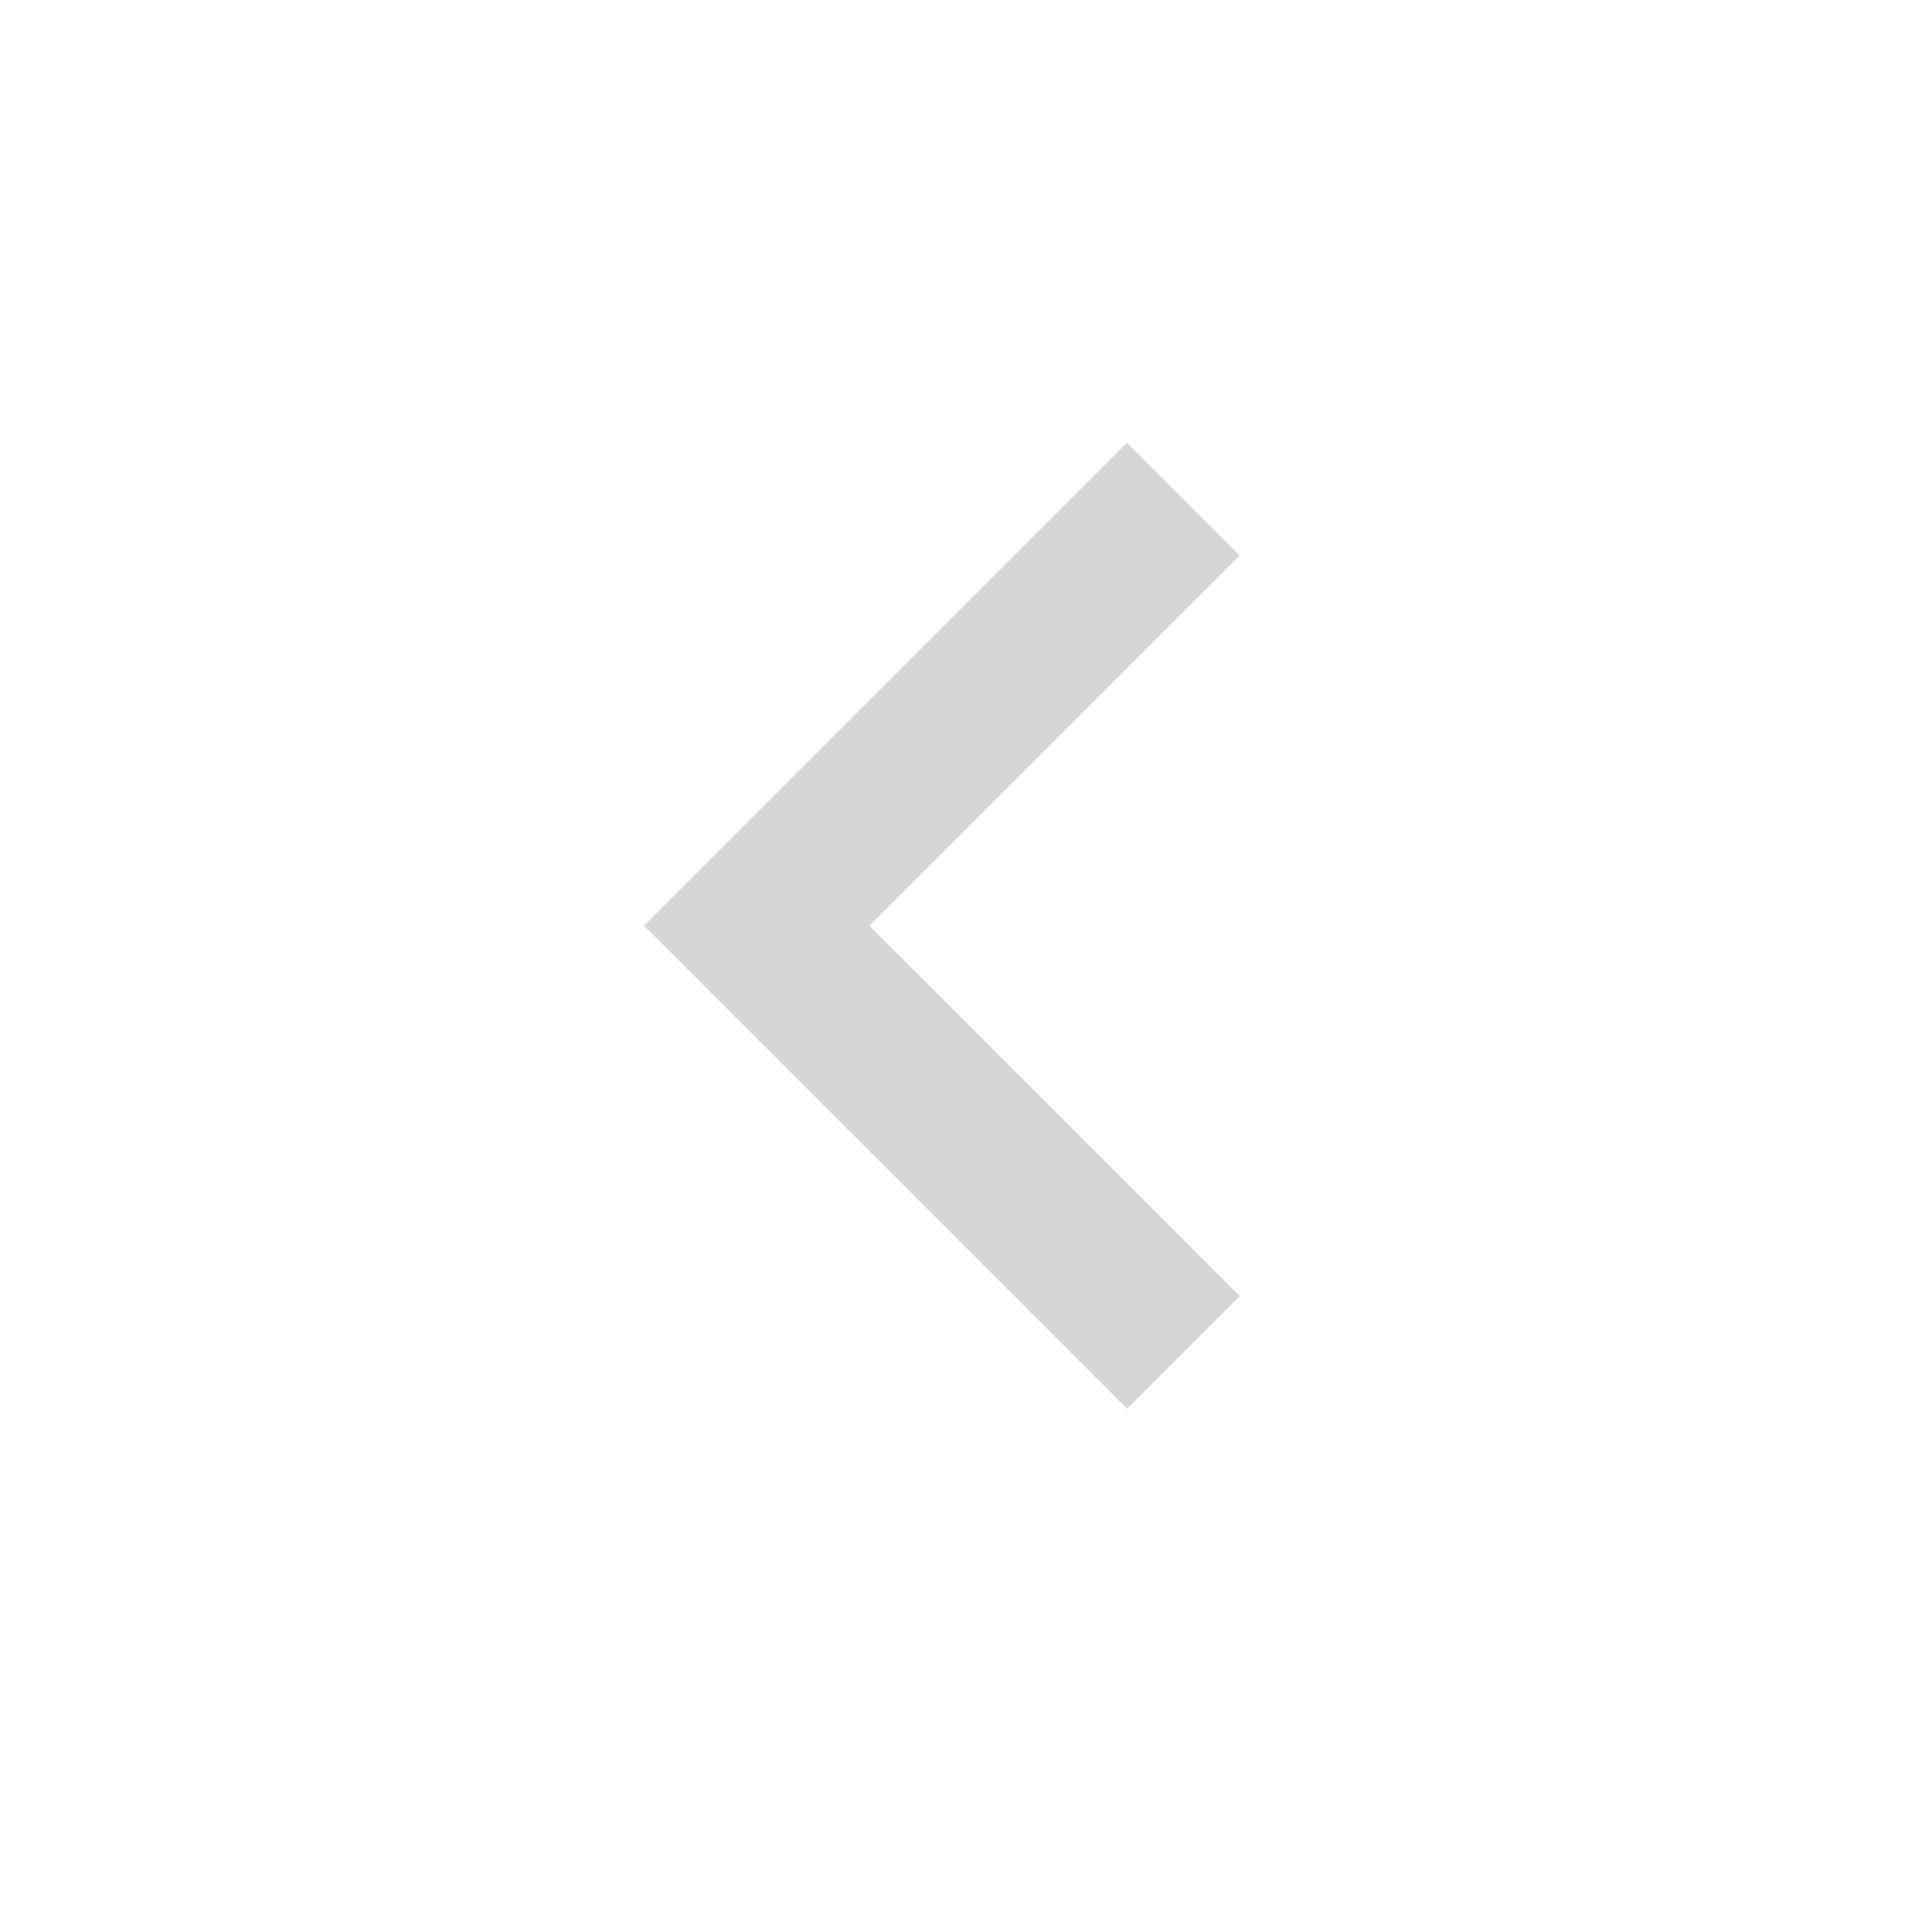
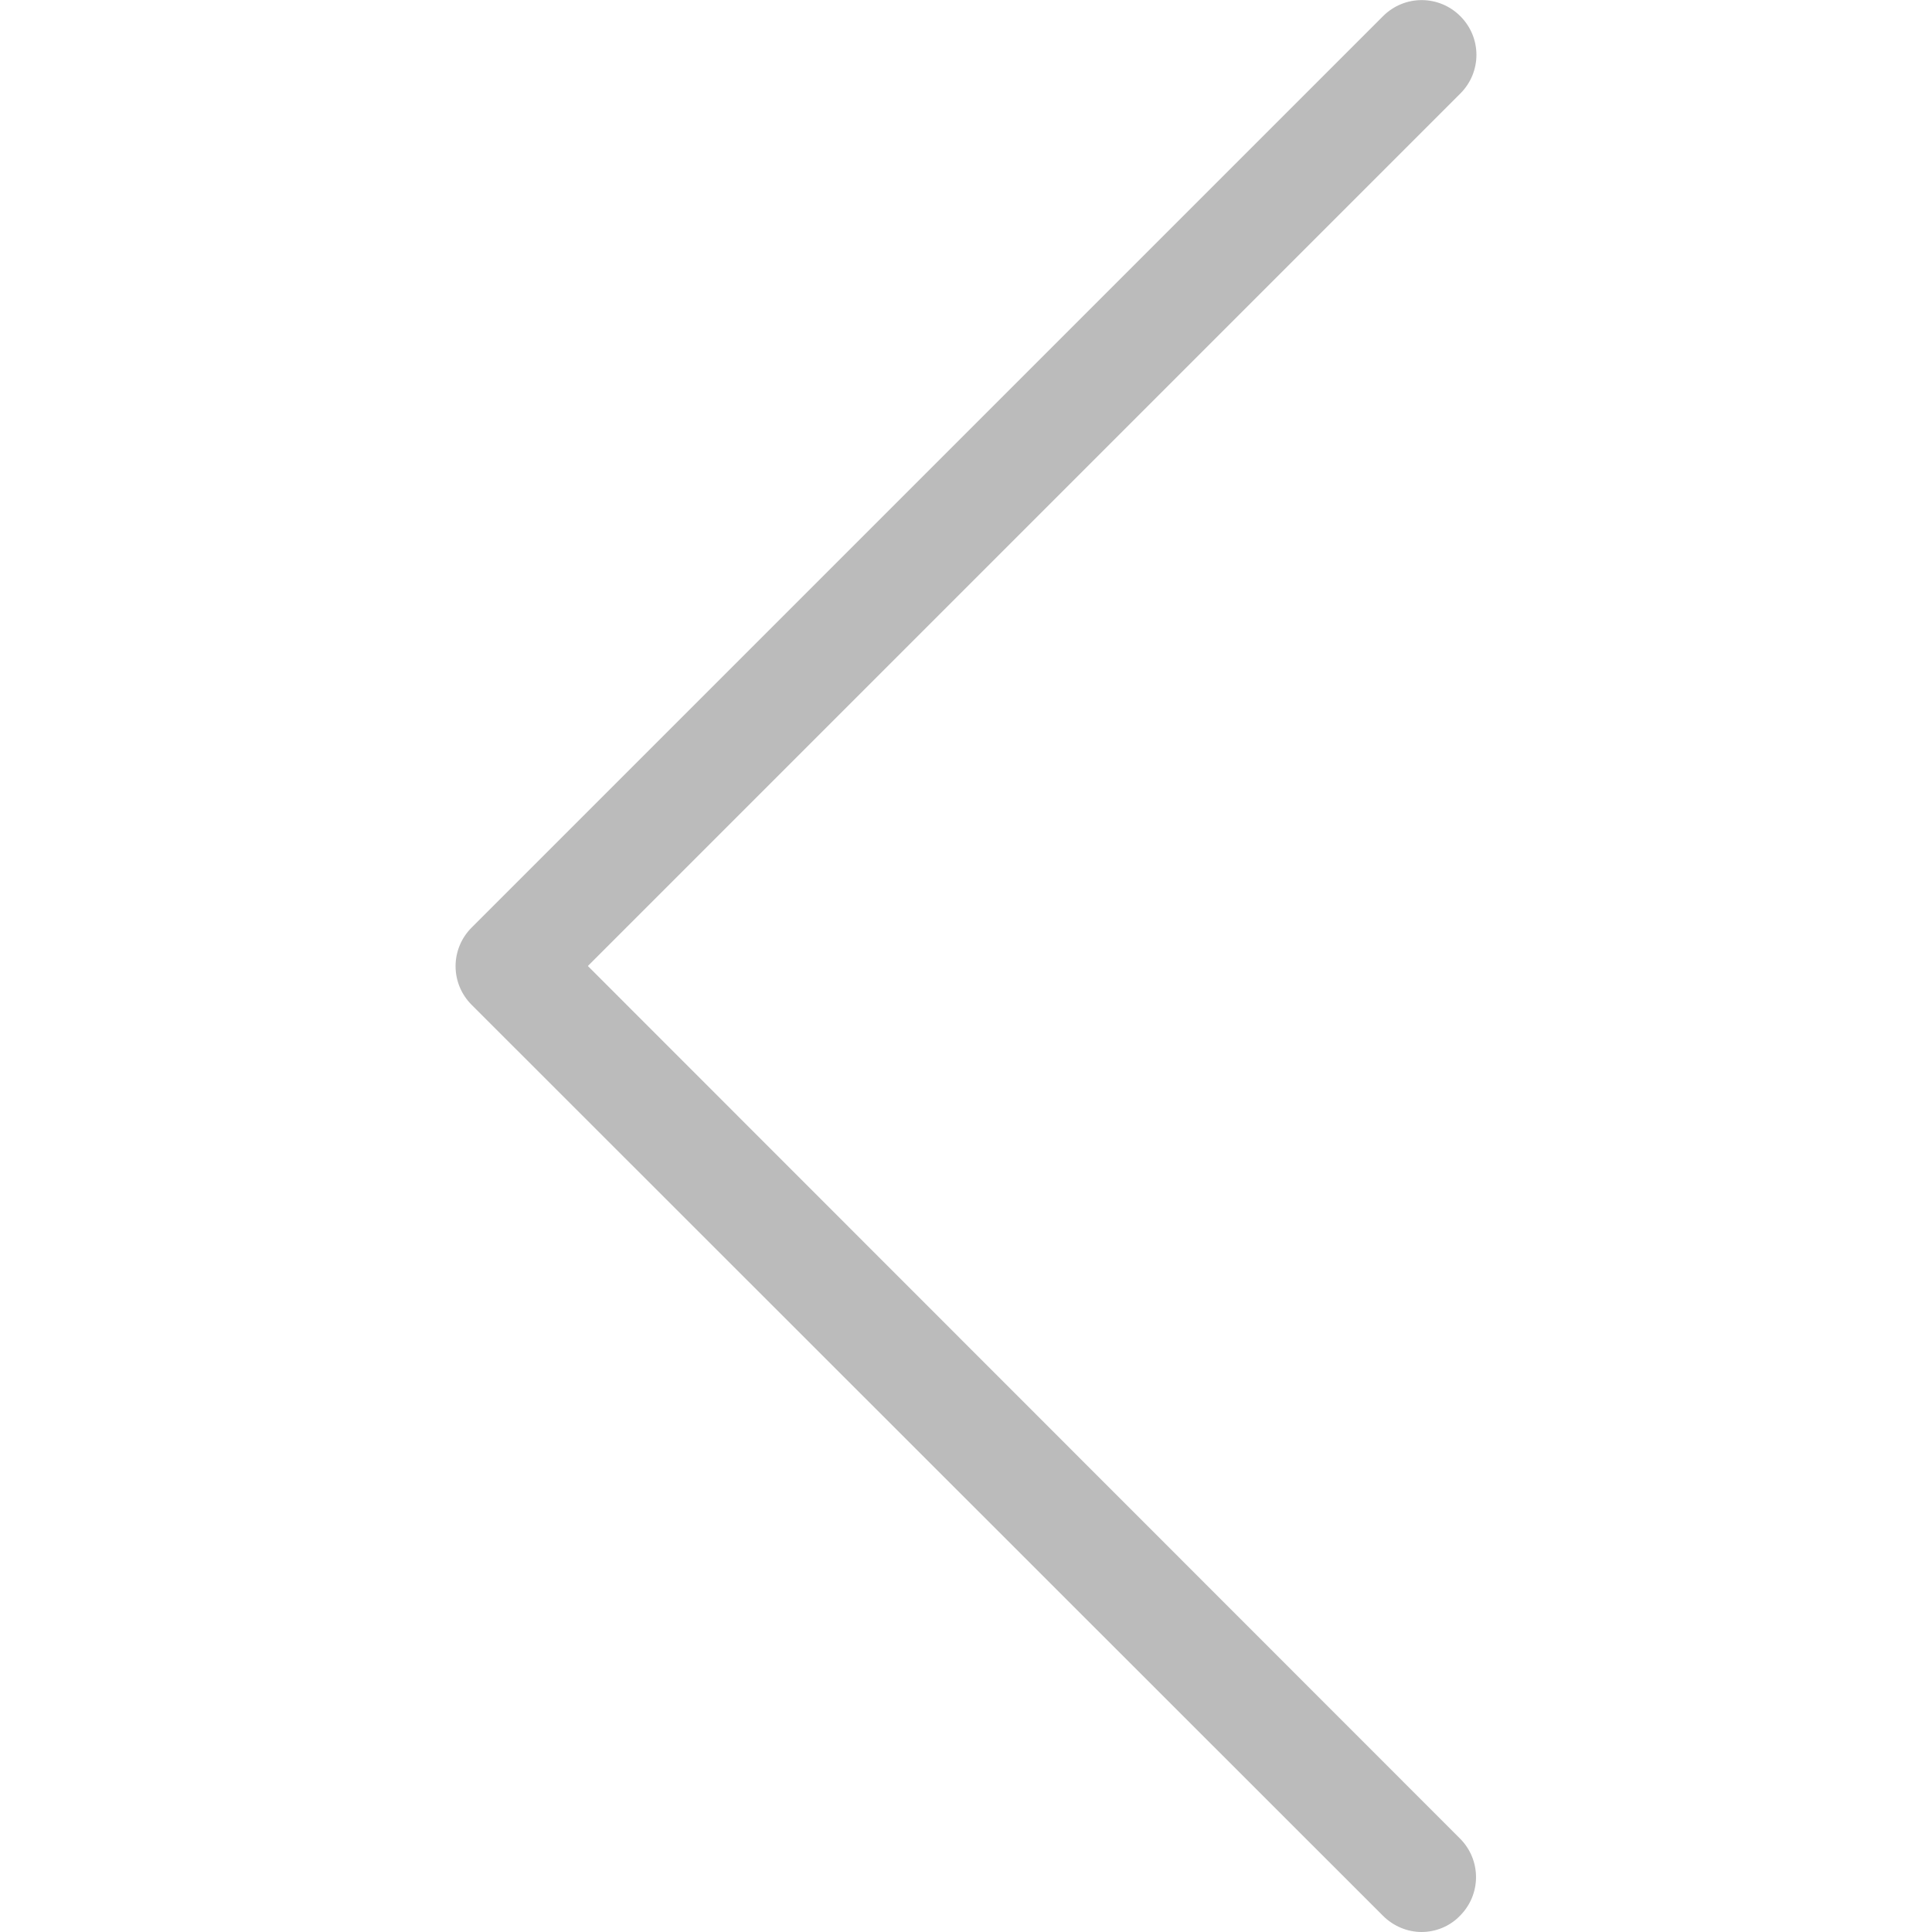
- <svg xmlns="http://www.w3.org/2000/svg" version="1.1" id="Layer_1" x="0px" y="0px" viewBox="0 0 24 24" style="enable-background:new 0 0 24 24;" xml:space="preserve">
+ <svg xmlns="http://www.w3.org/2000/svg" version="1.1" id="Capa_1" x="0px" y="0px" viewBox="0 0 477.2 477.2" style="enable-background:new 0 0 477.2 477.2;" xml:space="preserve">
  <style type="text/css">
- 	.st0{fill:#D6D6D6;}
- 	.st1{fill:none;}
+ 	.st0{fill:#BBBBBB;}
</style>
-   <path class="st0" d="M15.4,16.1l-4.6-4.6l4.6-4.6L14,5.5l-6,6l6,6L15.4,16.1z" />
-   <path class="st1" d="M0-0.5h24v24H0V-0.5z" />
+   <g>
+     <path class="st0" d="M145.2,238.6L360.7,23.1c5.3-5.3,5.3-13.8,0-19.1s-13.8-5.3-19.1,0L116.5,229.1c-5.3,5.3-5.3,13.8,0,19.1   l225.1,225c2.6,2.6,6.1,4,9.5,4s6.9-1.3,9.5-4c5.3-5.3,5.3-13.8,0-19.1L145.2,238.6z" />
+   </g>
</svg>
